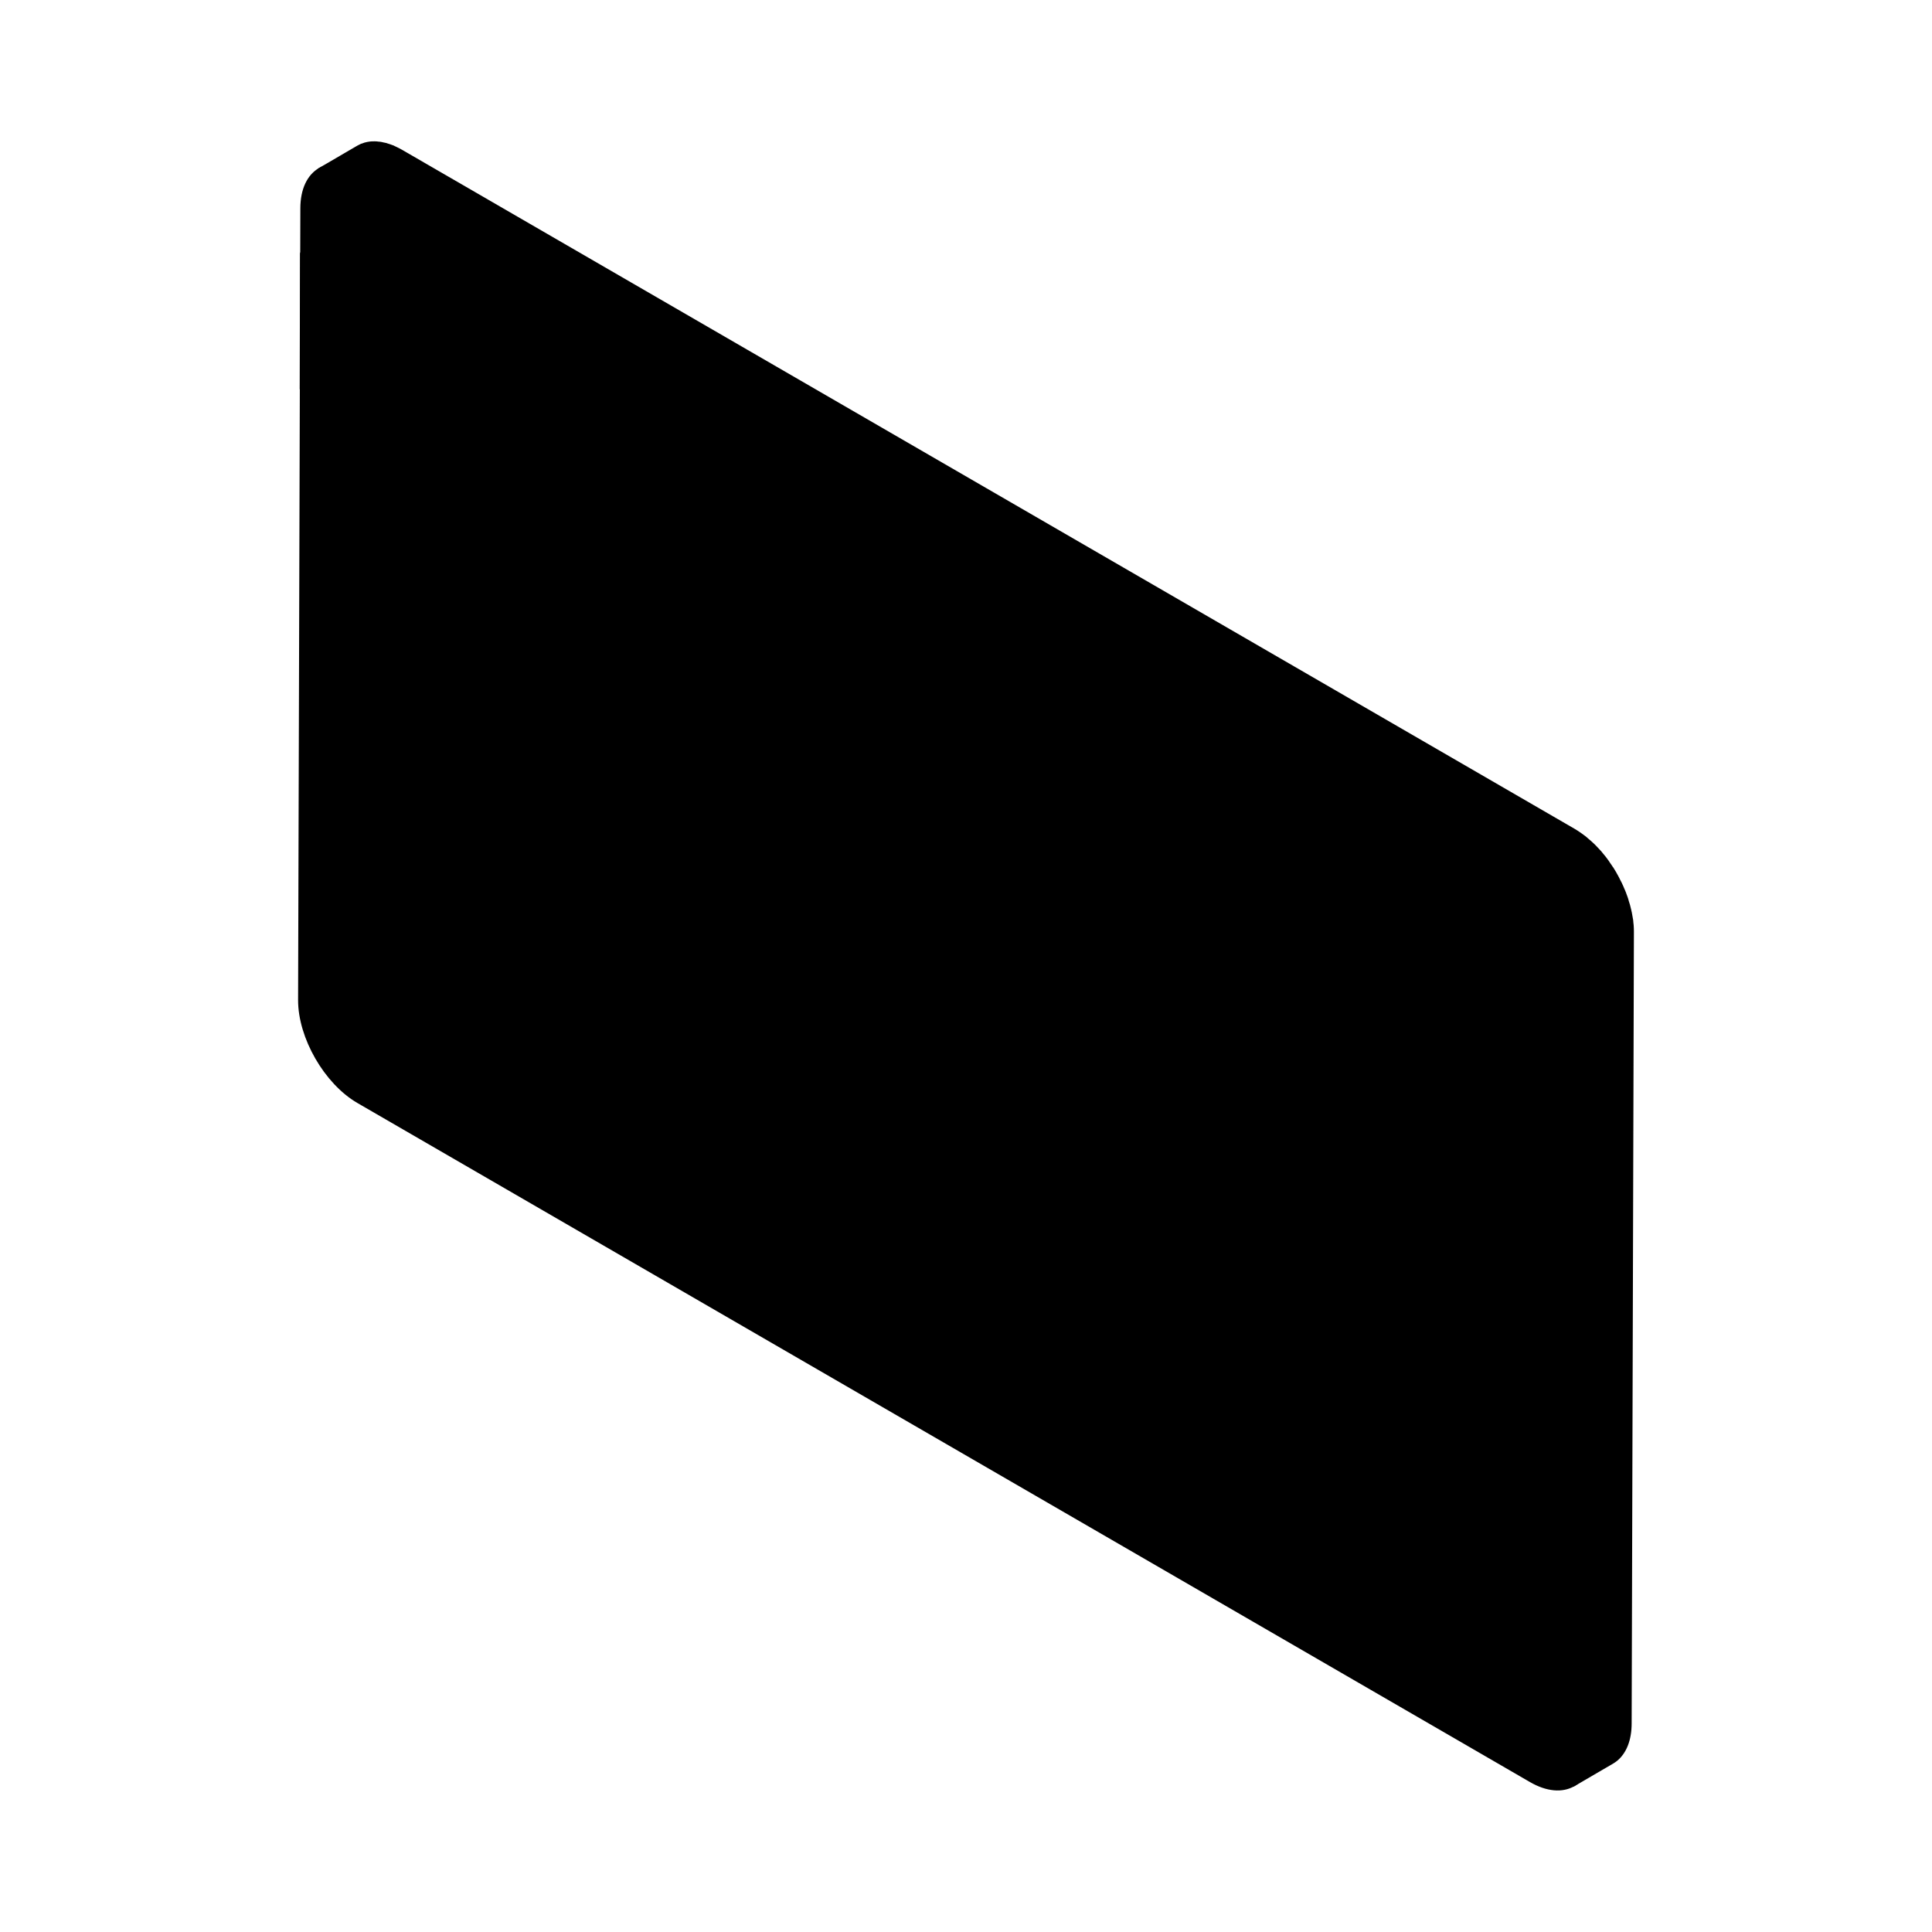
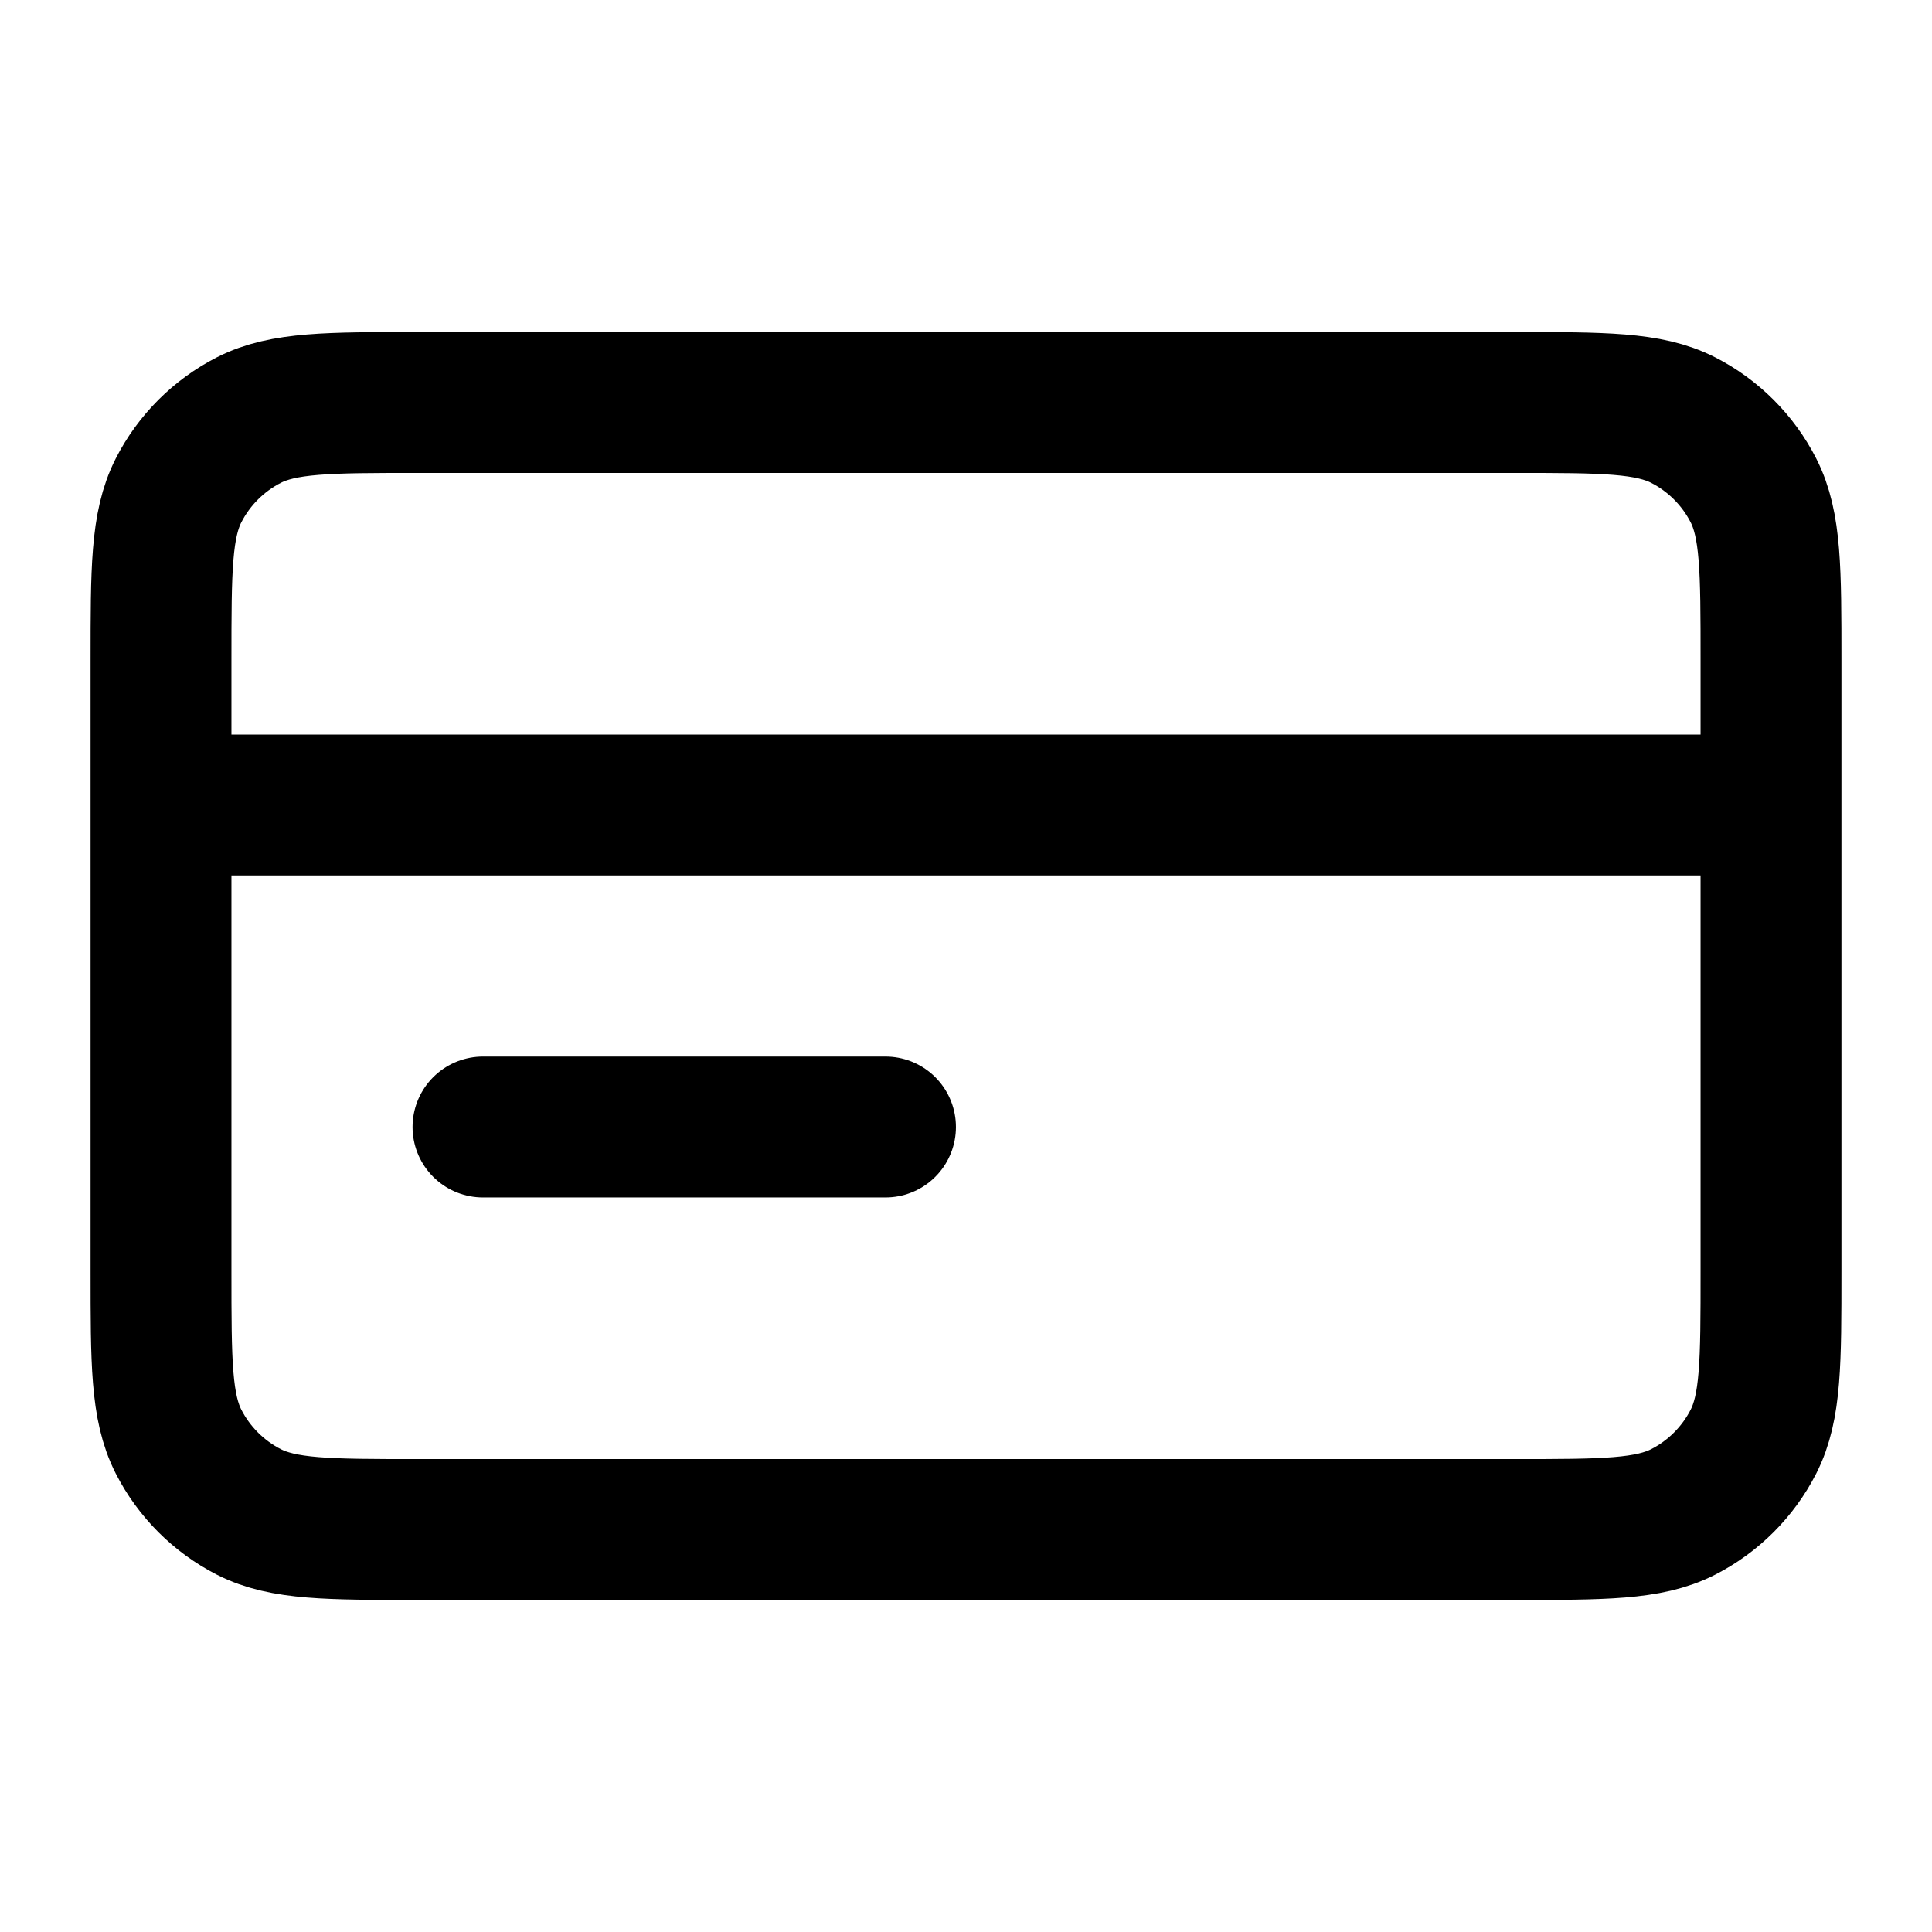
<svg xmlns="http://www.w3.org/2000/svg" width="24" height="24" viewBox="0 0 24 24" fill="none">
-   <g clip-path="url(#clip0_4017_3105)">
-     <path d="M4.376 2.119C4.359 2.112 4.342 2.107 4.325 2.101C4.314 2.098 4.303 2.095 4.293 2.092C4.283 2.09 4.273 2.088 4.264 2.086C4.251 2.084 4.238 2.081 4.226 2.08C4.218 2.079 4.212 2.079 4.204 2.078C4.189 2.077 4.173 2.077 4.158 2.077C4.155 2.077 4.151 2.077 4.147 2.077C4.129 2.079 4.111 2.081 4.094 2.084C4.09 2.085 4.086 2.086 4.081 2.087C4.068 2.09 4.055 2.094 4.042 2.098C4.038 2.1 4.034 2.101 4.03 2.103C4.014 2.109 3.998 2.116 3.983 2.125L4.461 1.846C4.461 1.846 4.464 1.845 4.465 1.844C4.477 1.837 4.489 1.832 4.501 1.826C4.503 1.826 4.506 1.825 4.508 1.824C4.512 1.822 4.516 1.821 4.52 1.82C4.526 1.817 4.532 1.815 4.539 1.813C4.546 1.811 4.553 1.809 4.56 1.808C4.564 1.807 4.568 1.806 4.573 1.805C4.575 1.805 4.578 1.804 4.58 1.804C4.594 1.801 4.608 1.8 4.623 1.799C4.624 1.799 4.625 1.799 4.626 1.799C4.629 1.799 4.633 1.799 4.637 1.799C4.648 1.799 4.659 1.798 4.671 1.799C4.675 1.799 4.679 1.8 4.683 1.8C4.69 1.8 4.697 1.802 4.705 1.803C4.712 1.803 4.718 1.803 4.725 1.805C4.731 1.805 4.737 1.807 4.743 1.809C4.752 1.811 4.762 1.813 4.772 1.815C4.777 1.816 4.782 1.817 4.787 1.818C4.793 1.82 4.798 1.822 4.804 1.824C4.821 1.828 4.838 1.835 4.855 1.841C4.861 1.843 4.866 1.845 4.872 1.847C4.878 1.85 4.884 1.853 4.89 1.856C4.895 1.858 4.901 1.861 4.907 1.864C4.929 1.874 4.95 1.885 4.973 1.898L19.537 10.332C19.56 10.346 19.583 10.36 19.606 10.376C19.613 10.38 19.62 10.386 19.627 10.391C19.642 10.402 19.658 10.414 19.673 10.425C19.681 10.432 19.689 10.439 19.697 10.446C19.711 10.457 19.724 10.469 19.738 10.481C19.746 10.489 19.754 10.496 19.762 10.503C19.767 10.508 19.773 10.513 19.778 10.518C19.783 10.523 19.788 10.529 19.794 10.534C19.81 10.55 19.826 10.568 19.842 10.585C19.846 10.591 19.852 10.596 19.857 10.601C19.861 10.606 19.865 10.611 19.869 10.616C19.878 10.627 19.888 10.638 19.897 10.65C19.903 10.657 19.909 10.665 19.915 10.672C19.92 10.678 19.924 10.685 19.929 10.691C19.936 10.7 19.943 10.709 19.949 10.718C19.954 10.725 19.958 10.731 19.962 10.738C19.97 10.748 19.977 10.759 19.984 10.77C19.989 10.777 19.994 10.784 19.998 10.791C20 10.794 20.003 10.797 20.005 10.8C20.017 10.82 20.03 10.84 20.042 10.861C20.043 10.863 20.043 10.864 20.044 10.865C20.046 10.87 20.049 10.874 20.051 10.878C20.059 10.893 20.068 10.907 20.075 10.922C20.078 10.929 20.082 10.935 20.085 10.942C20.089 10.949 20.093 10.957 20.096 10.964C20.099 10.97 20.103 10.977 20.106 10.983C20.114 11 20.121 11.016 20.129 11.033C20.13 11.037 20.131 11.04 20.133 11.043C20.133 11.044 20.133 11.045 20.134 11.046C20.144 11.067 20.152 11.088 20.161 11.11C20.162 11.114 20.163 11.118 20.165 11.122C20.167 11.13 20.17 11.137 20.174 11.146C20.177 11.157 20.182 11.168 20.185 11.178C20.188 11.187 20.19 11.195 20.192 11.204C20.196 11.214 20.198 11.223 20.201 11.233C20.203 11.24 20.205 11.246 20.207 11.252C20.209 11.263 20.212 11.274 20.215 11.284C20.218 11.297 20.221 11.309 20.224 11.321C20.224 11.325 20.226 11.33 20.227 11.334C20.229 11.343 20.23 11.352 20.232 11.361C20.235 11.38 20.239 11.399 20.242 11.418C20.243 11.423 20.244 11.429 20.245 11.434C20.246 11.446 20.247 11.457 20.248 11.47C20.249 11.478 20.25 11.486 20.251 11.495C20.253 11.521 20.254 11.549 20.254 11.574L20.226 21.408C20.226 21.607 20.165 21.754 20.063 21.839C20.049 21.851 20.033 21.861 20.017 21.871L19.539 22.15C19.667 22.074 19.747 21.914 19.748 21.687L19.776 11.853C19.776 11.827 19.775 11.8 19.773 11.774C19.773 11.765 19.771 11.757 19.77 11.748C19.768 11.732 19.766 11.714 19.764 11.697C19.761 11.678 19.758 11.659 19.754 11.64C19.752 11.627 19.75 11.613 19.747 11.6C19.744 11.588 19.741 11.576 19.738 11.563C19.734 11.546 19.729 11.529 19.724 11.512C19.722 11.502 19.718 11.492 19.716 11.482C19.709 11.463 19.703 11.443 19.697 11.424C19.694 11.416 19.691 11.408 19.689 11.4C19.678 11.374 19.668 11.347 19.657 11.321C19.655 11.318 19.654 11.315 19.652 11.312C19.642 11.289 19.631 11.265 19.62 11.242C19.617 11.235 19.613 11.228 19.609 11.22C19.598 11.199 19.586 11.177 19.574 11.155C19.572 11.151 19.569 11.147 19.567 11.143C19.553 11.118 19.537 11.093 19.522 11.069C19.517 11.062 19.512 11.055 19.507 11.048C19.496 11.03 19.484 11.013 19.471 10.996C19.465 10.987 19.459 10.978 19.452 10.969C19.441 10.954 19.43 10.941 19.419 10.927C19.41 10.916 19.401 10.904 19.391 10.893C19.383 10.882 19.373 10.872 19.364 10.862C19.349 10.844 19.332 10.827 19.316 10.811C19.306 10.801 19.296 10.79 19.286 10.78C19.277 10.773 19.269 10.765 19.261 10.758C19.248 10.746 19.234 10.734 19.22 10.723C19.212 10.716 19.204 10.709 19.196 10.702C19.181 10.69 19.166 10.679 19.151 10.668C19.143 10.663 19.136 10.657 19.129 10.652C19.107 10.637 19.083 10.622 19.06 10.609L4.494 2.175C4.472 2.162 4.45 2.152 4.429 2.141C4.423 2.139 4.417 2.136 4.412 2.133C4.4 2.128 4.388 2.124 4.376 2.119H4.376Z" fill="currentColor" stroke="currentColor" stroke-width="0.086" stroke-linecap="round" stroke-linejoin="round" />
-     <path d="M4.495 2.175C4.098 1.945 3.775 2.13 3.774 2.587L3.746 12.421C3.744 12.878 4.065 13.435 4.462 13.665L19.027 22.1C19.424 22.33 19.746 22.145 19.748 21.687L19.776 11.854C19.777 11.396 19.456 10.839 19.059 10.609L4.495 2.175Z" fill="currentColor" stroke="currentColor" stroke-width="0.086" stroke-linecap="round" stroke-linejoin="round" />
-     <path d="M3.77 3.155L3.766 4.828L19.77 14.096L19.775 12.423L3.77 3.155Z" fill="currentColor" stroke="currentColor" stroke-width="0.086" stroke-linecap="round" stroke-linejoin="round" />
-     <path d="M5.137 10.411V10.467L11.402 14.095L11.402 14.039L5.137 10.411Z" fill="currentColor" />
-     <path d="M5.205 11.507C5.011 11.395 4.852 11.485 4.852 11.709L4.851 12.265C4.851 12.488 5.007 12.761 5.201 12.873L10.763 16.095C10.958 16.208 11.115 16.117 11.116 15.893L11.117 15.338C11.117 15.114 10.961 14.842 10.767 14.729L5.205 11.508V11.507Z" fill="currentColor" stroke="currentColor" stroke-width="0.086" stroke-linecap="round" stroke-linejoin="round" />
-     <path d="M12.065 15.603C11.898 15.507 11.763 15.584 11.762 15.775L11.76 16.447C11.76 16.639 11.894 16.873 12.061 16.969L13.632 17.878C13.798 17.975 13.933 17.897 13.934 17.705L13.936 17.034C13.936 16.842 13.802 16.609 13.636 16.513L12.065 15.603Z" fill="currentColor" stroke="currentColor" stroke-width="0.086" stroke-linecap="round" stroke-linejoin="round" />
+   <g clip-path="url(#clip0_1552_30489)">
+     <g clip-path="url(#clip1_1552_30489)">
+       <path d="M22 10H2M11 14H6M2 8.2L2 15.8C2 16.92 2 17.48 2.218 17.908C2.41 18.284 2.716 18.59 3.092 18.782C3.52 19 4.08 19 5.2 19L18.8 19C19.92 19 20.48 19 20.908 18.782C21.284 18.59 21.59 18.284 21.782 17.908C22 17.48 22 16.92 22 15.8V8.2C22 7.08 22 6.52 21.782 6.092C21.59 5.716 21.284 5.41 20.908 5.218C20.48 5 19.92 5 18.8 5L5.2 5C4.08 5 3.52 5 3.092 5.218C2.716 5.41 2.41 5.716 2.218 6.092C2 6.52 2 7.08 2 8.2Z" stroke="currentColor" stroke-width="1.75" stroke-linecap="round" stroke-linejoin="round" />
+     </g>
  </g>
  <defs>
-     <clipPath id="clip0_4017_3105">
+     <clipPath id="clip0_1552_30489">
+       <rect width="24" height="24" fill="currentColor" />
+     </clipPath>
+     <clipPath id="clip1_1552_30489">
      <rect width="24" height="24" fill="currentColor" />
    </clipPath>
  </defs>
</svg>
